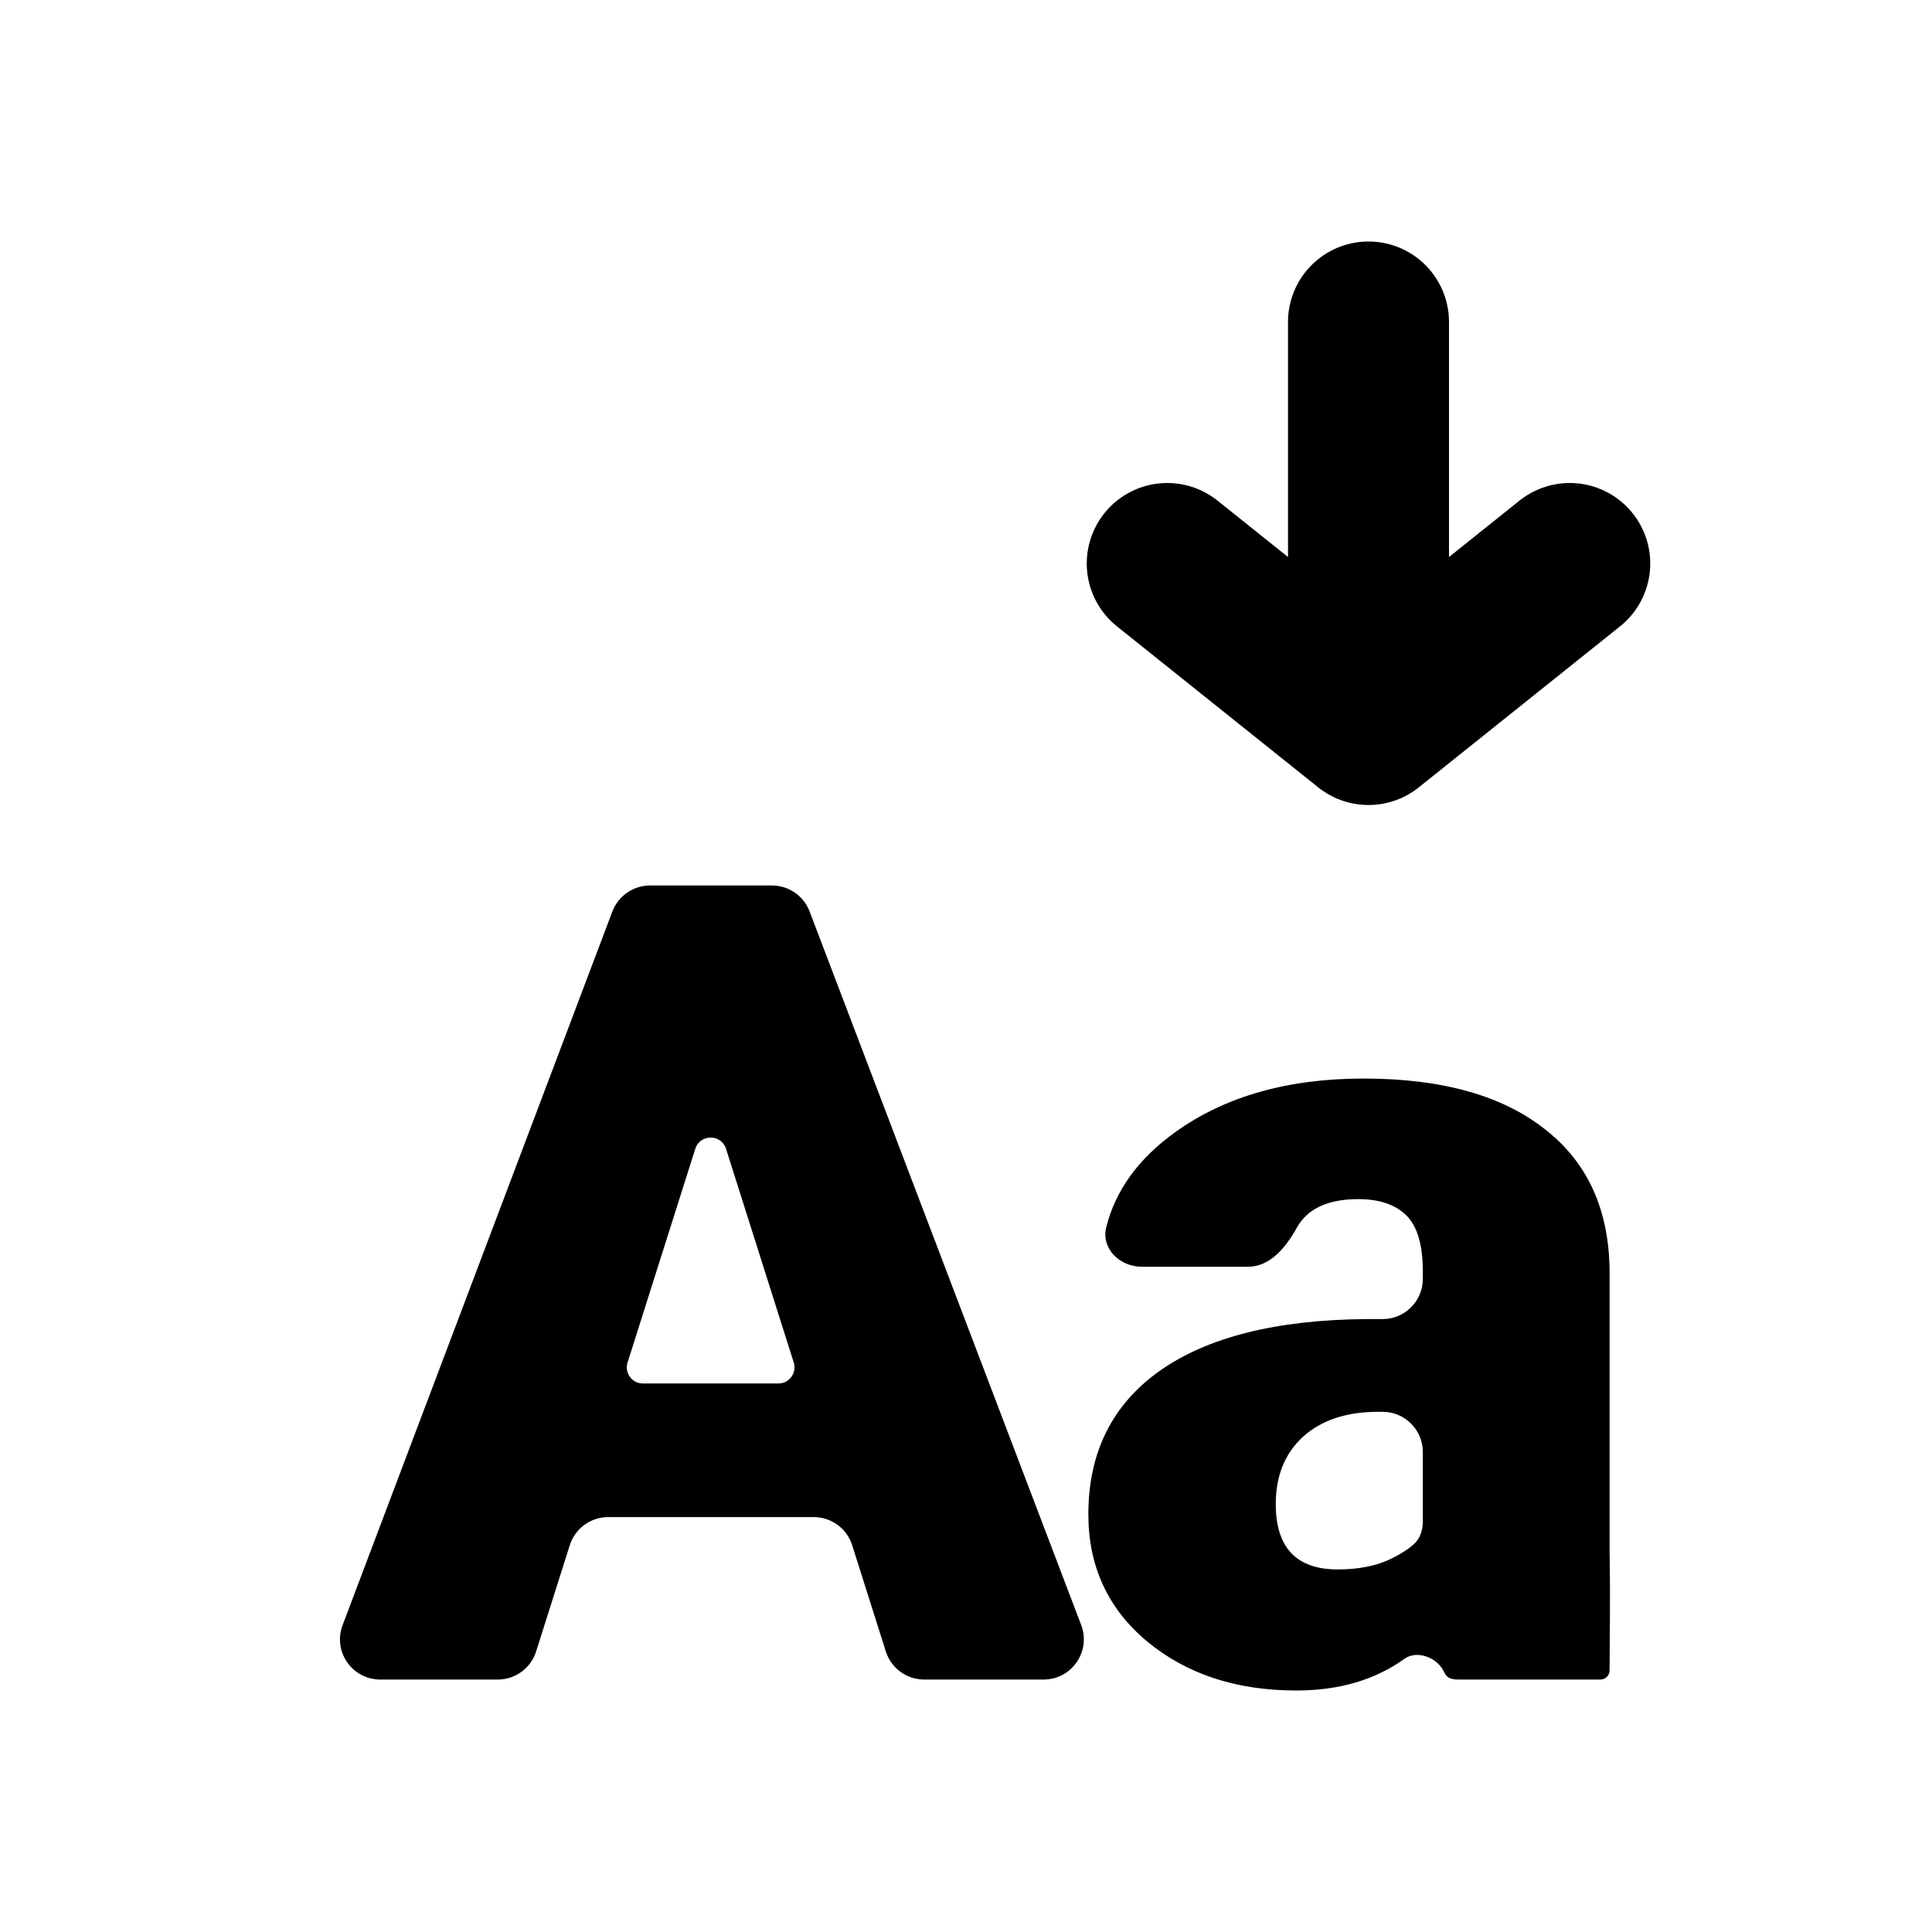
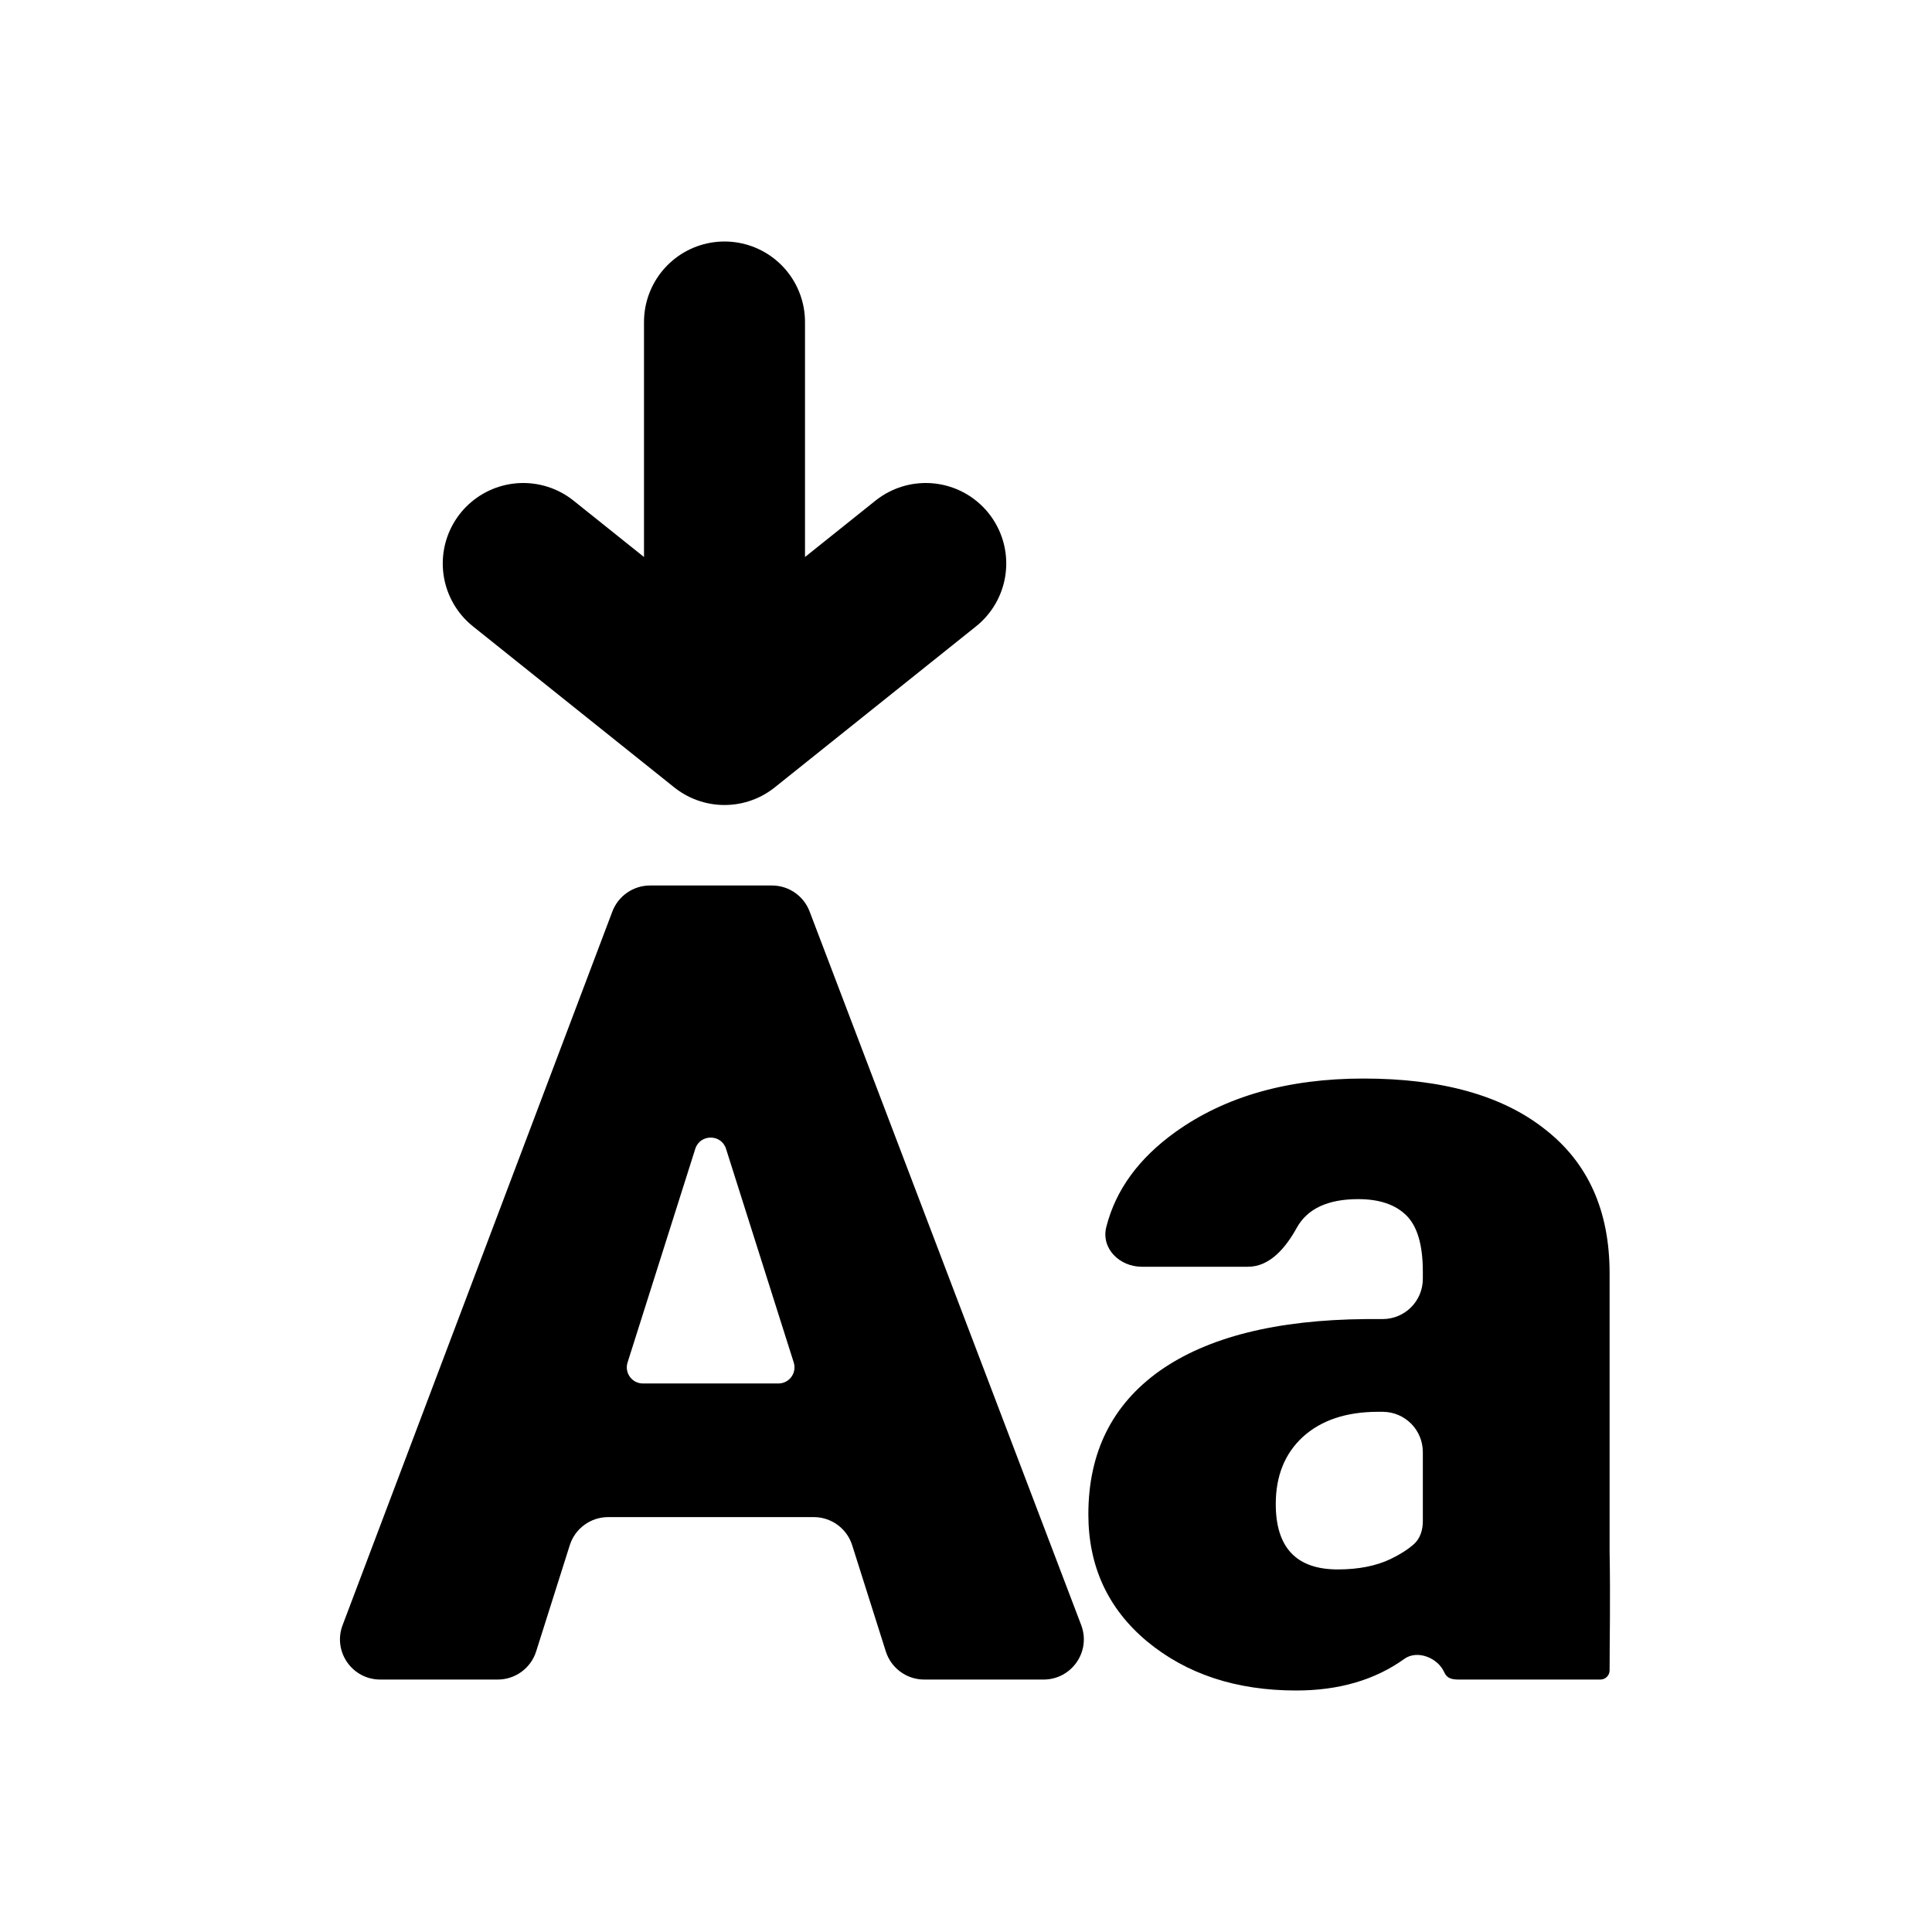
<svg xmlns="http://www.w3.org/2000/svg" width="24" height="24" viewBox="0 0 24 24" fill="none">
-   <path d="M17 9L17 4M17 9L14.5 7M17 9L19.5 7" stroke="black" stroke-width="2" stroke-linecap="round" stroke-linejoin="round" />
+   <path d="M9 9L9 4M9 9L6.5 7M9 9L11.5 7" stroke="black" stroke-width="2" stroke-linecap="round" stroke-linejoin="round" />
  <path d="M10.586 19.195C10.52 18.987 10.327 18.846 10.109 18.846H7.555C7.337 18.846 7.144 18.987 7.078 19.195L6.66 20.515C6.594 20.723 6.401 20.864 6.183 20.864H4.724C4.374 20.864 4.132 20.515 4.256 20.188L7.607 11.323C7.681 11.129 7.867 11 8.075 11H9.59C9.797 11 9.983 11.128 10.057 11.322L13.431 20.187C13.555 20.514 13.314 20.864 12.963 20.864H11.481C11.263 20.864 11.07 20.723 11.004 20.515L10.586 19.195ZM7.796 16.925C7.755 17.054 7.851 17.186 7.986 17.186H9.67C9.805 17.186 9.901 17.054 9.86 16.925L9.019 14.271C8.96 14.085 8.696 14.085 8.637 14.271L7.796 16.925Z" fill="black" />
  <path d="M18.127 20.864C18.04 20.864 17.976 20.853 17.941 20.774C17.862 20.594 17.607 20.492 17.447 20.606C17.081 20.869 16.633 21 16.102 21C15.358 21 14.741 20.797 14.249 20.39C13.763 19.984 13.52 19.457 13.52 18.812C13.52 18.044 13.815 17.45 14.405 17.03C15.001 16.61 15.856 16.395 16.971 16.386H17.175C17.452 16.386 17.675 16.162 17.675 15.886V15.797C17.675 15.467 17.607 15.234 17.471 15.099C17.334 14.963 17.134 14.896 16.872 14.896C16.495 14.896 16.24 15.015 16.109 15.252C15.975 15.494 15.779 15.736 15.503 15.736H14.184C13.907 15.736 13.675 15.508 13.743 15.241C13.86 14.781 14.146 14.389 14.602 14.062C15.219 13.62 15.998 13.398 16.938 13.398C17.91 13.398 18.662 13.608 19.192 14.028C19.727 14.444 19.995 15.04 19.995 15.817V19.266C20.006 19.898 19.995 20.365 19.995 20.749C19.995 20.813 19.944 20.864 19.88 20.864H18.127ZM16.618 19.496C16.875 19.496 17.093 19.453 17.274 19.367C17.389 19.312 17.485 19.251 17.563 19.183C17.643 19.112 17.675 19.004 17.675 18.897V18.038C17.675 17.762 17.452 17.538 17.175 17.538H17.118C16.725 17.538 16.413 17.642 16.184 17.85C15.96 18.057 15.848 18.335 15.848 18.683C15.848 19.225 16.104 19.496 16.618 19.496Z" fill="black" />
</svg>
